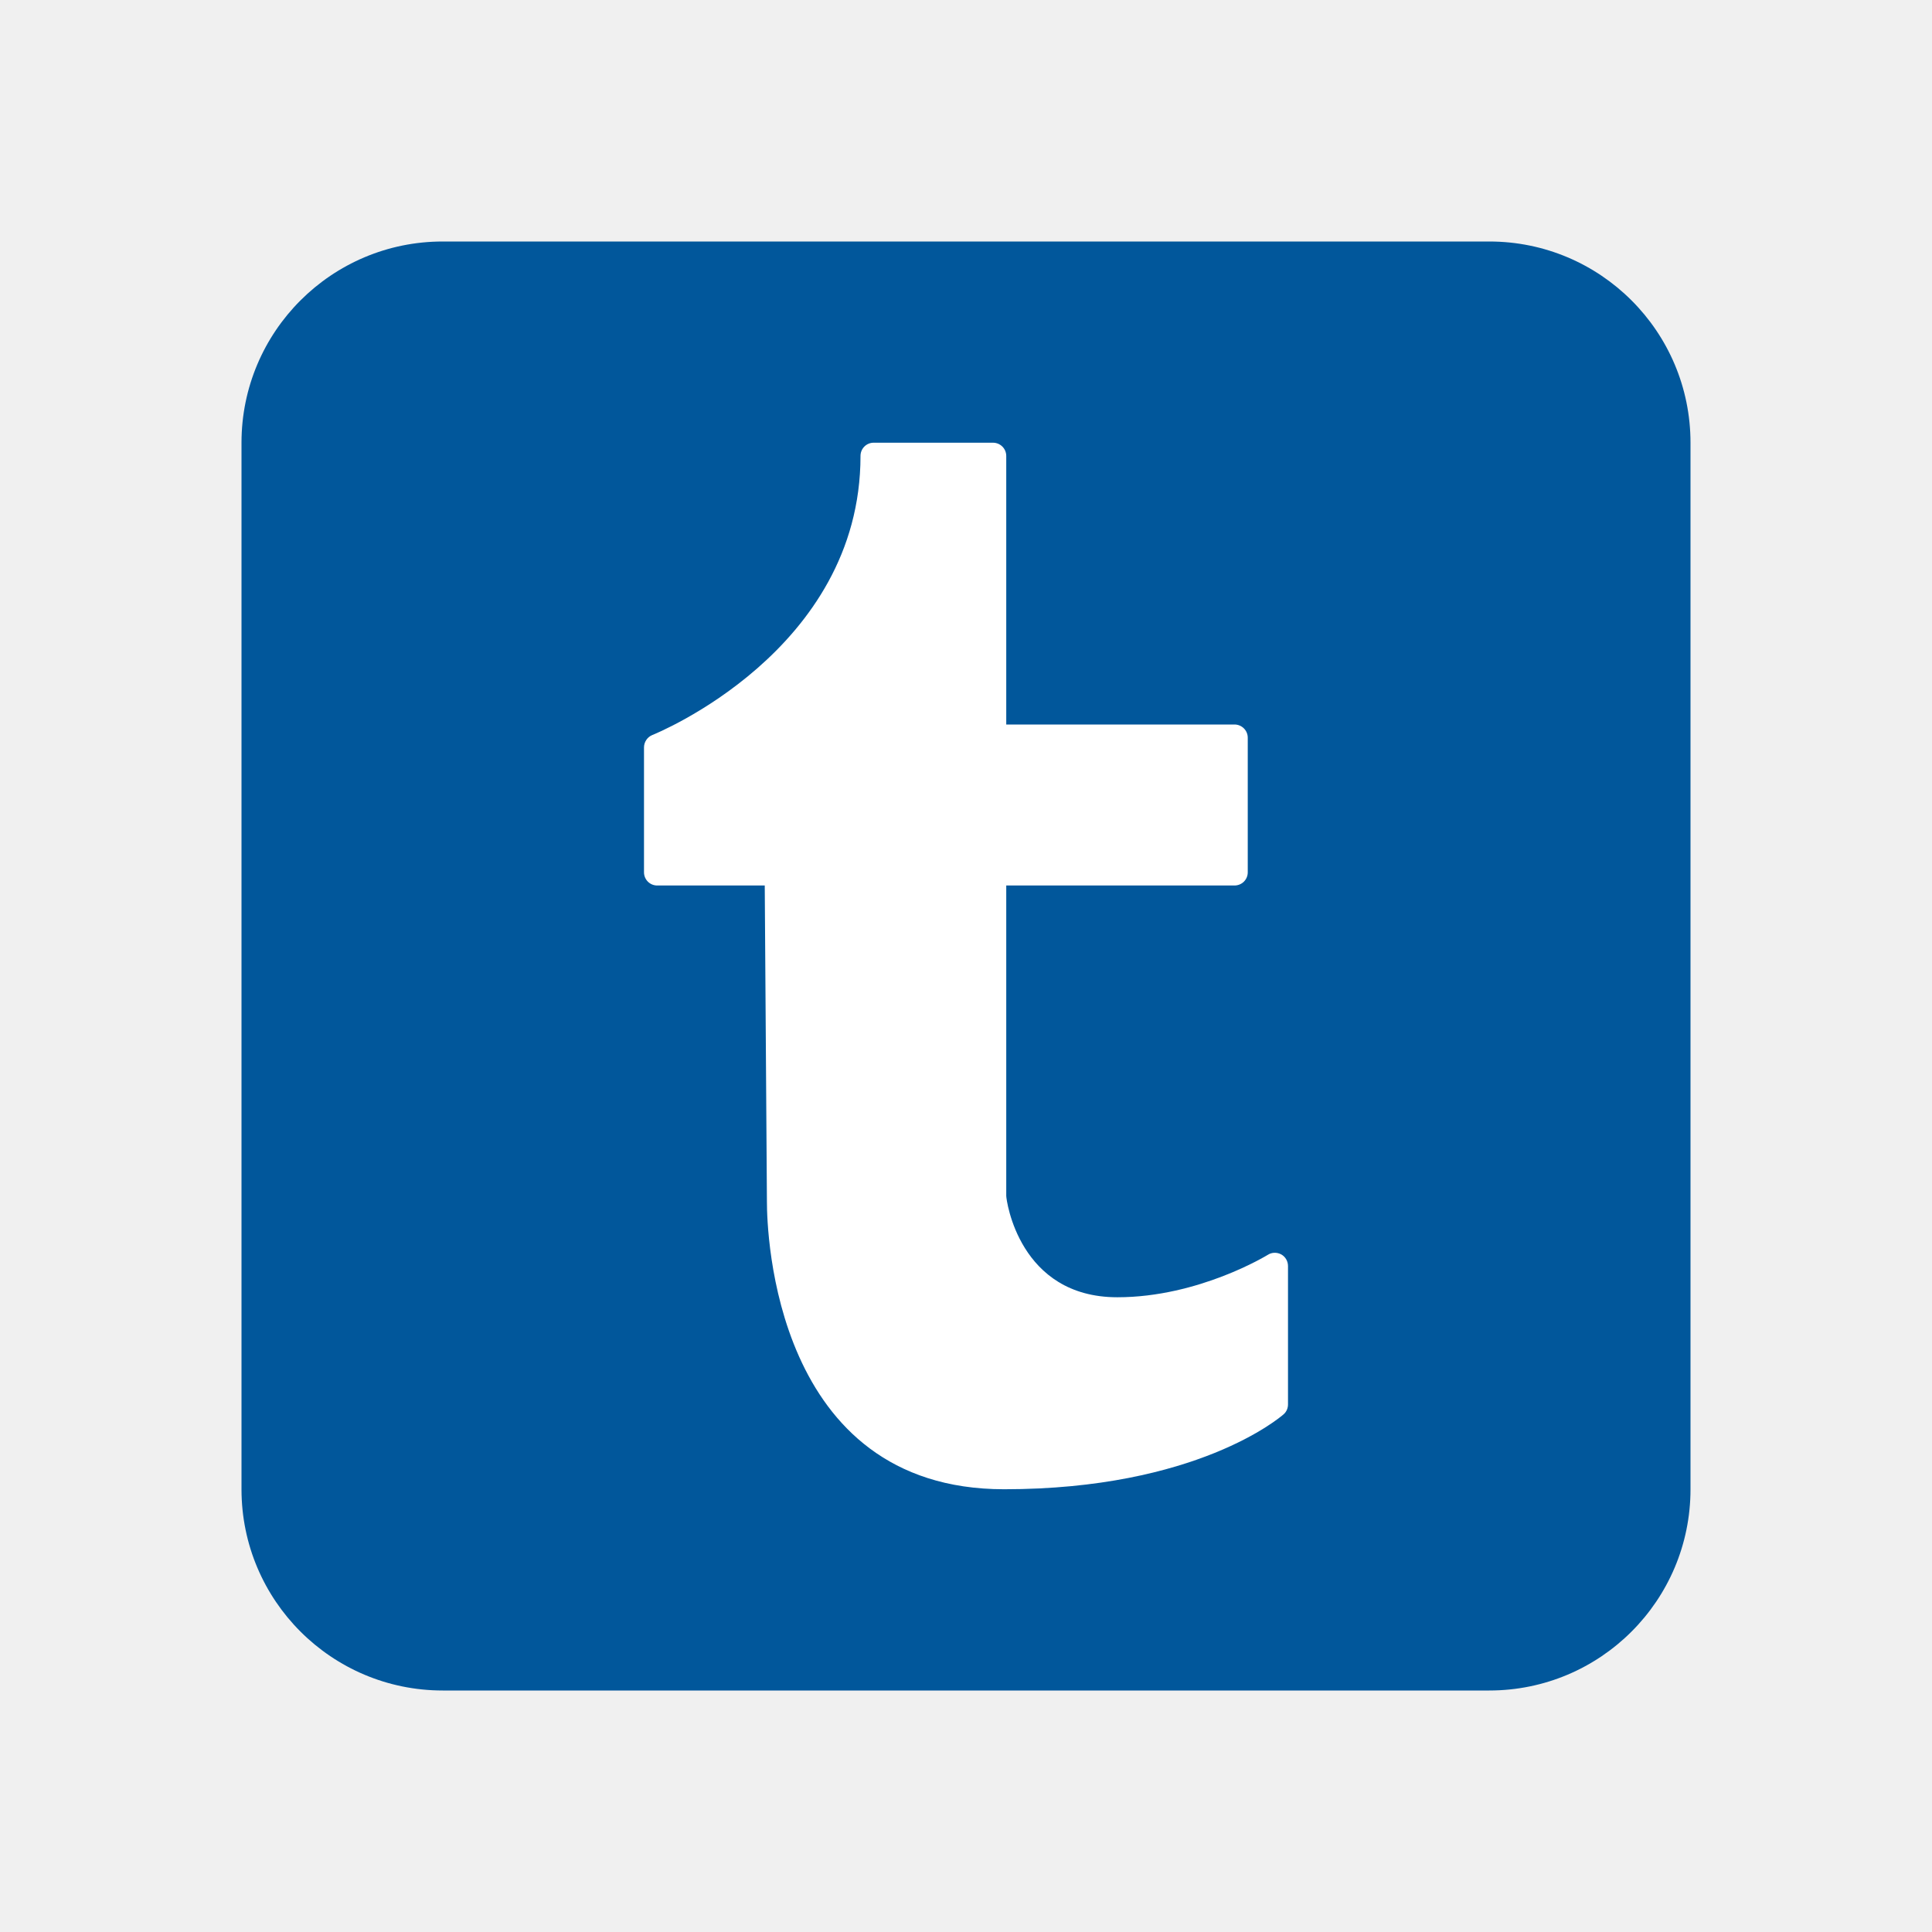
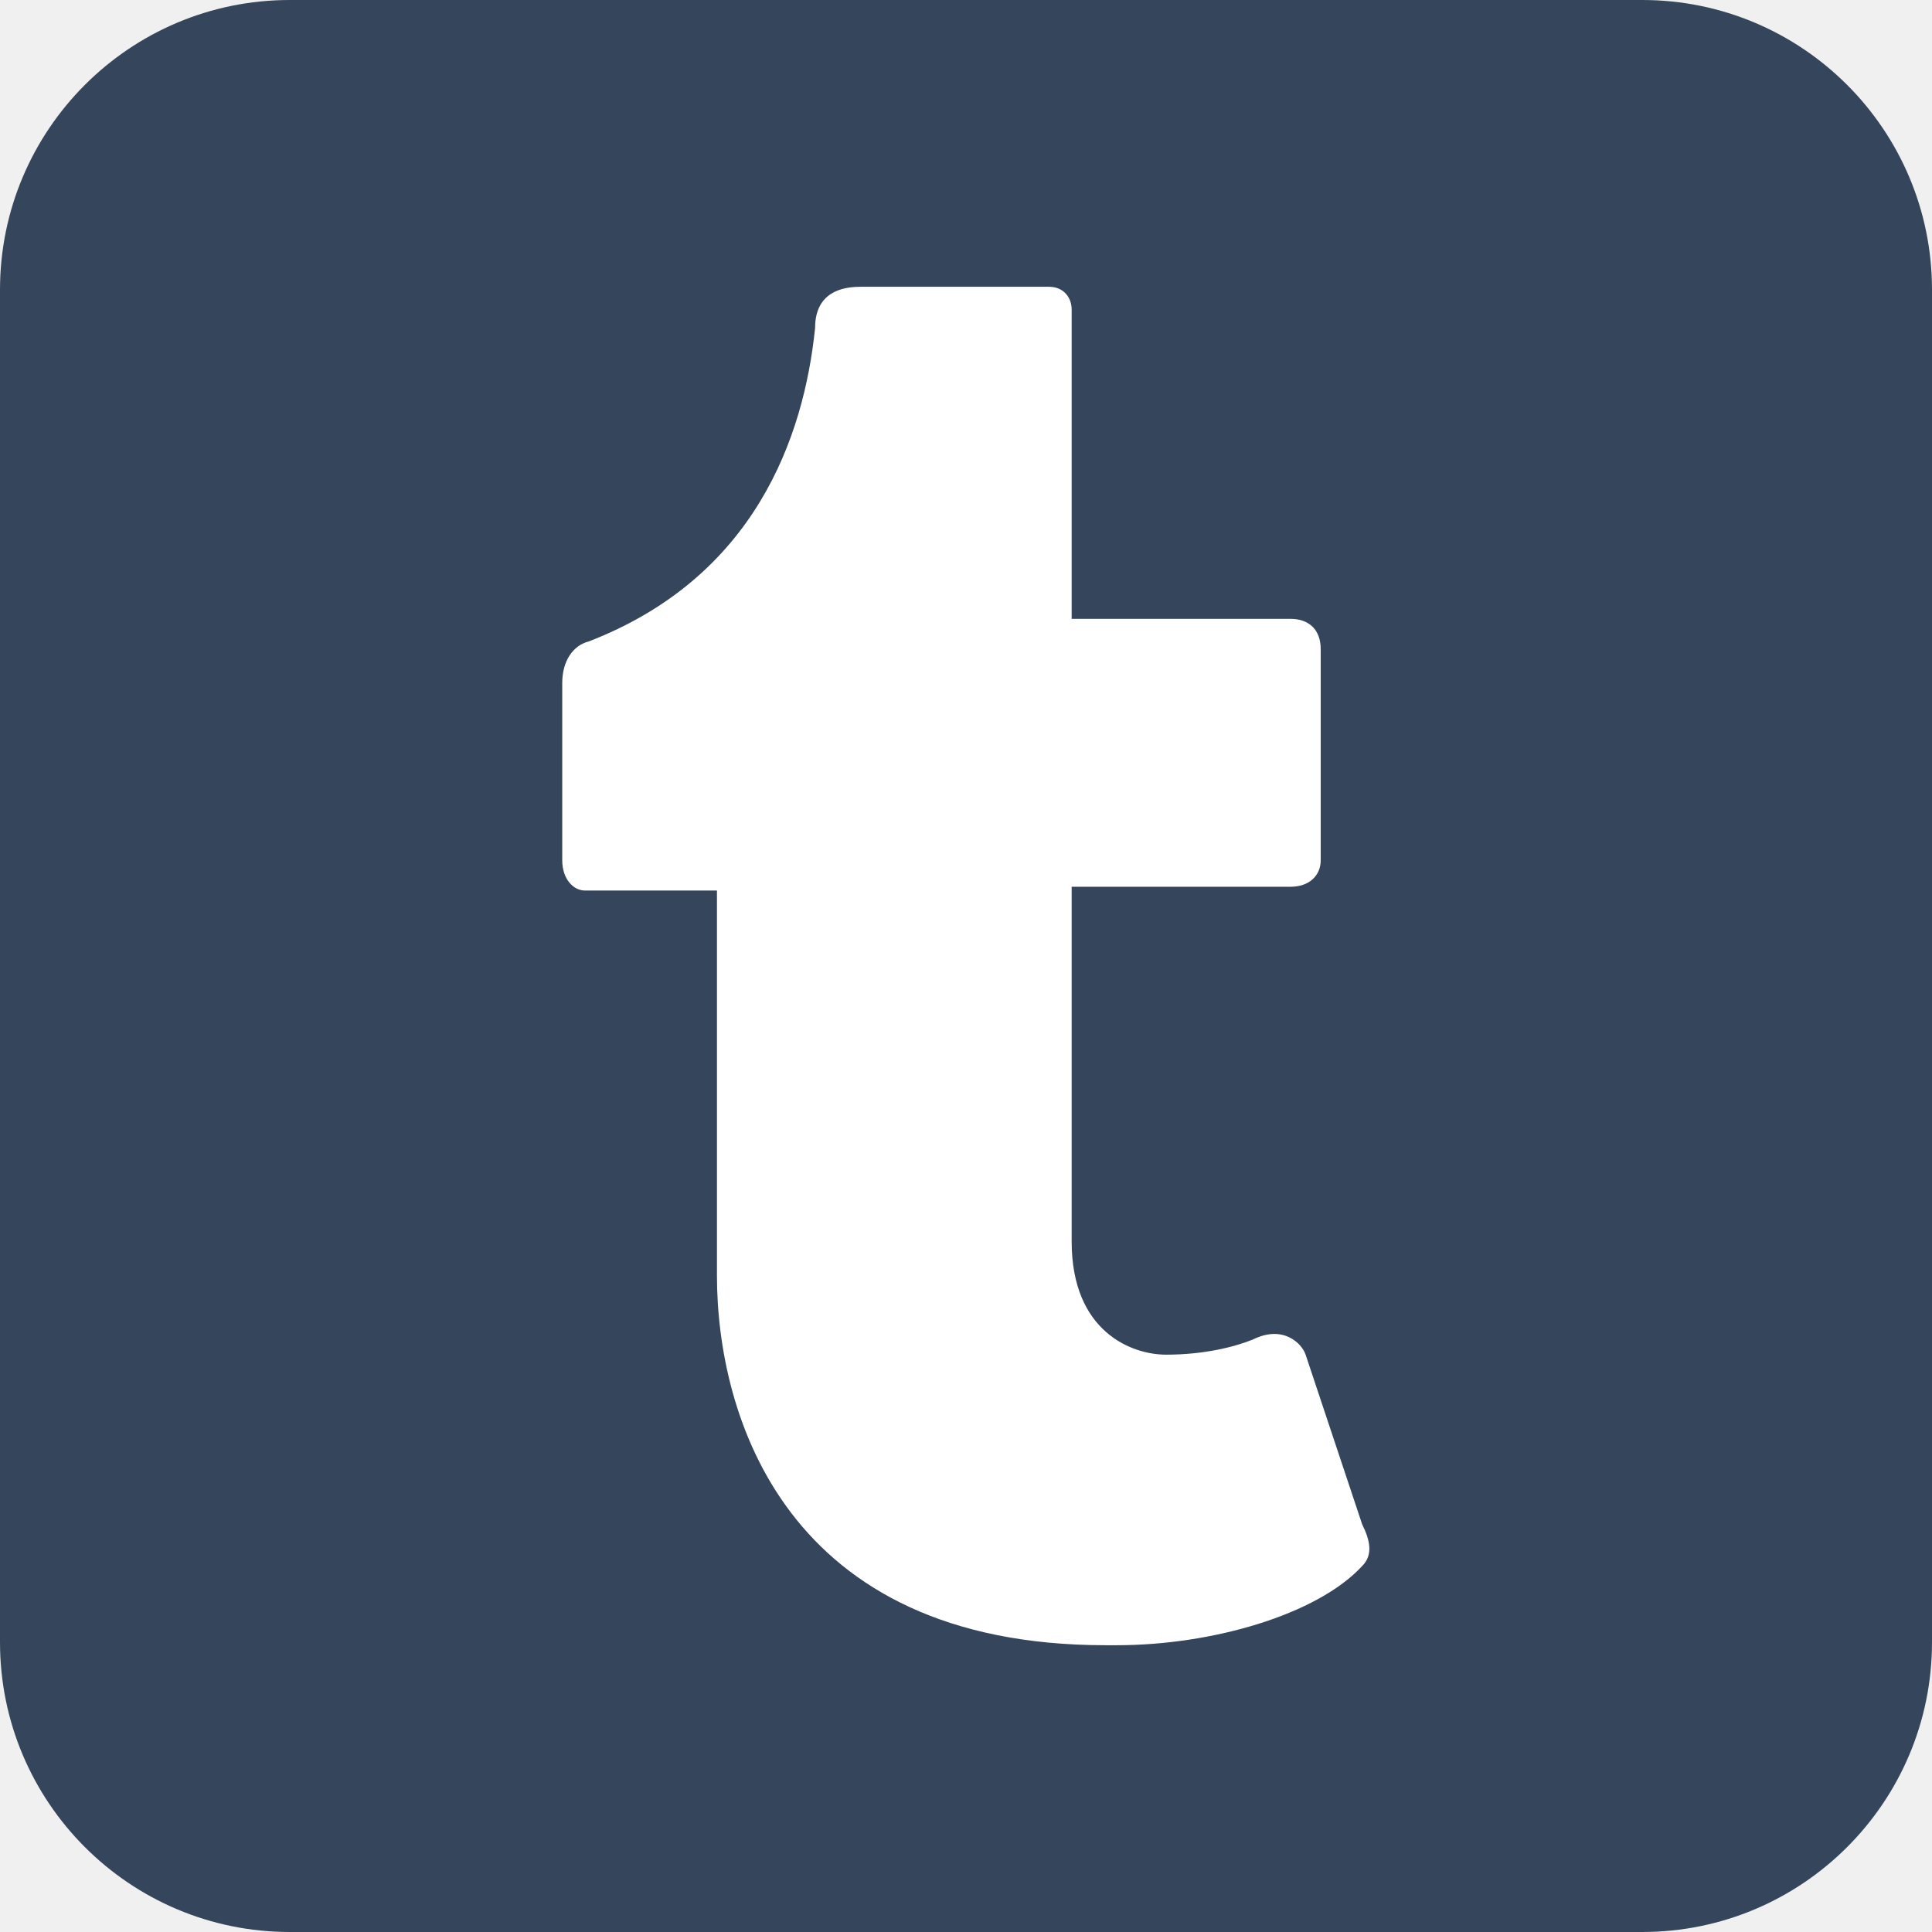
- <svg xmlns="http://www.w3.org/2000/svg" viewBox="0 0 48 48" width="480px" height="480px">
-   <path fill="#01579B" d="M42,37c0,2.762-2.238,5-5,5H11c-2.761,0-5-2.238-5-5V11c0-2.762,2.239-5,5-5h26c2.762,0,5,2.238,5,5V37z" />
-   <path fill="#FFF" d="M32,34.891c0,0.095-0.037,0.184-0.109,0.247C31.803,35.215,29.723,37,24.947,37c-5.726,0-5.893-6.409-5.893-7.141L19,22h-2.672C16.146,22,16,21.853,16,21.671V18.57c0-0.135,0.083-0.259,0.208-0.309c0.052-0.02,5.171-2.083,5.171-6.933c0-0.183,0.146-0.329,0.327-0.329h2.966C24.854,11,25,11.146,25,11.329V18h5.67c0.182,0,0.33,0.146,0.33,0.328v3.345C31,21.856,30.852,22,30.67,22H25v7.711c0,0.101,0.316,2.519,2.76,2.519c2.023,0,3.721-1.044,3.74-1.055c0.1-0.064,0.227-0.066,0.333-0.009C31.936,31.223,32,31.334,32,31.455V34.891L32,34.891z" />
+ <svg xmlns="http://www.w3.org/2000/svg" aria-label="Tumblr" viewBox="0 0 512 512">
+   <rect width="512" height="512" fill="#35465c" rx="15%" />
+   <path fill="#fff" d="M361 415c-12 13-40 21-65 21h-3c-85 0-103-61-103-98V236h-35c-3 0-6-3-6-8v-47c0-6 3-10 7-11 44-17 57-54 60-83 0-8 5-11 12-11h50c4 0 6 3 6 6v82h58c5 0 8 3 8 8v56c0 4-3 7-8 7h-58v94c0 24 16 30 25 30 10 0 18-2 23-4 8-4 13 1 14 4l15 45c2 4 3 8 0 11z" />
</svg>
